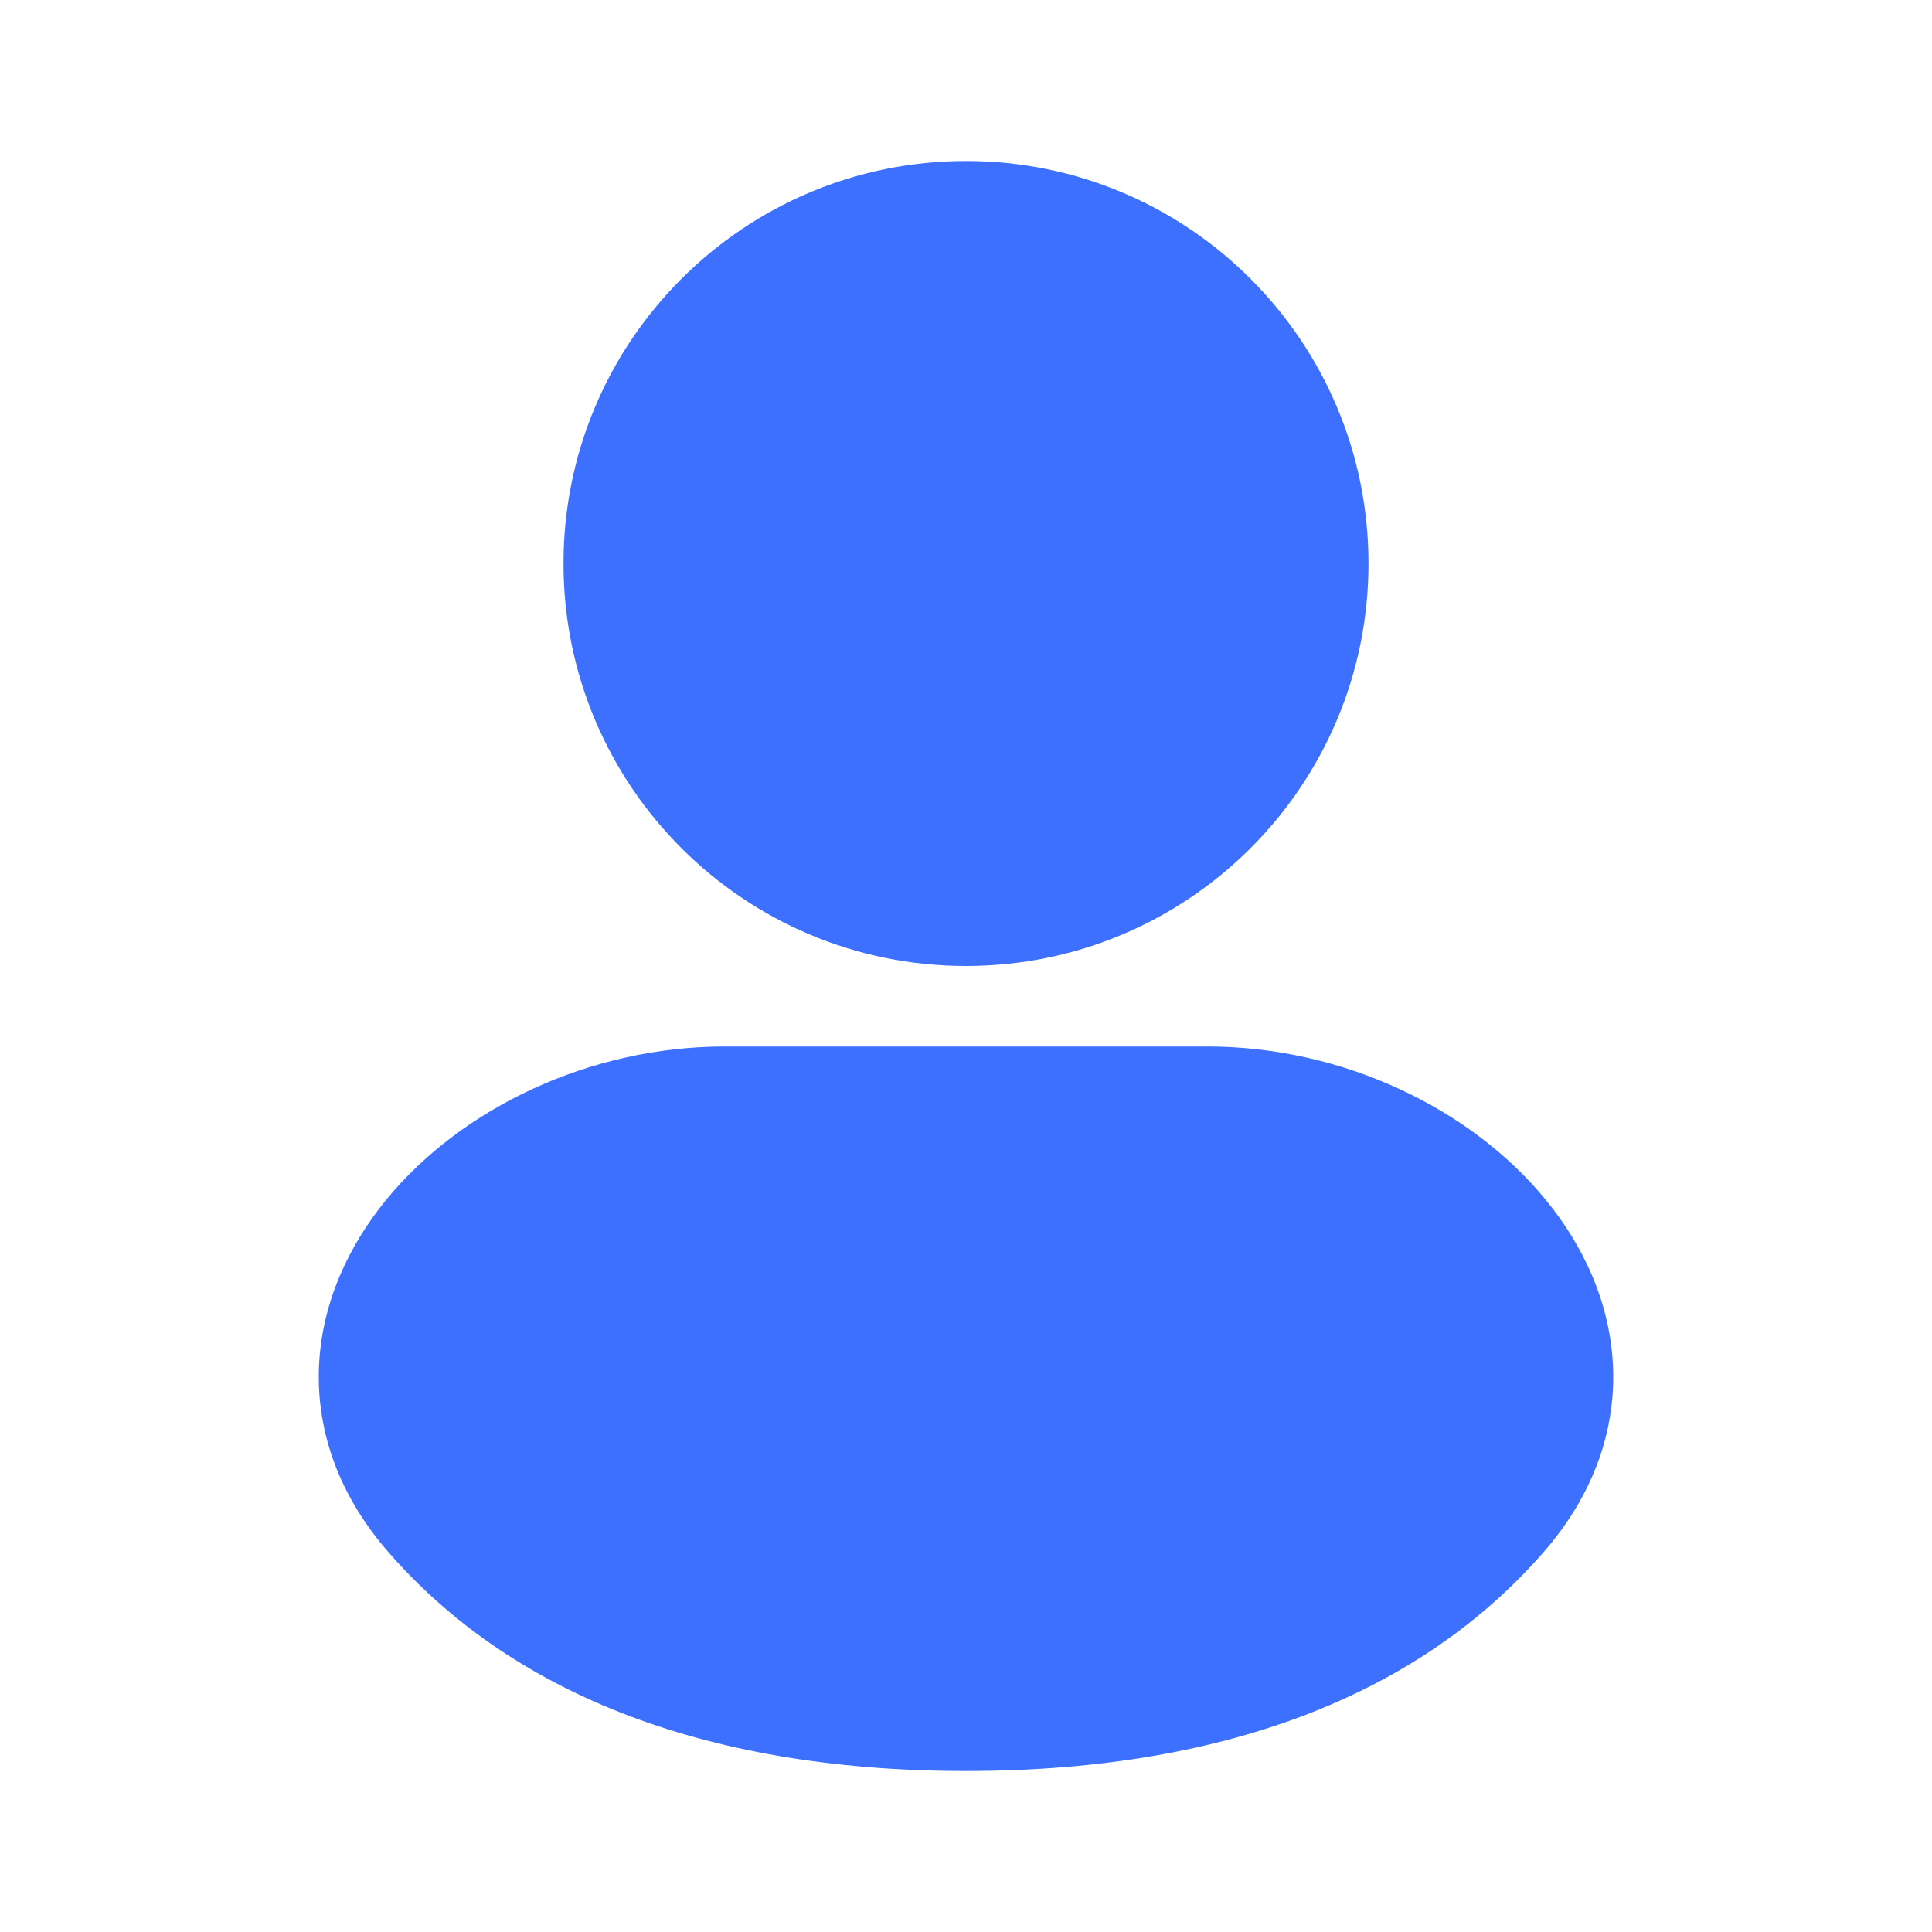
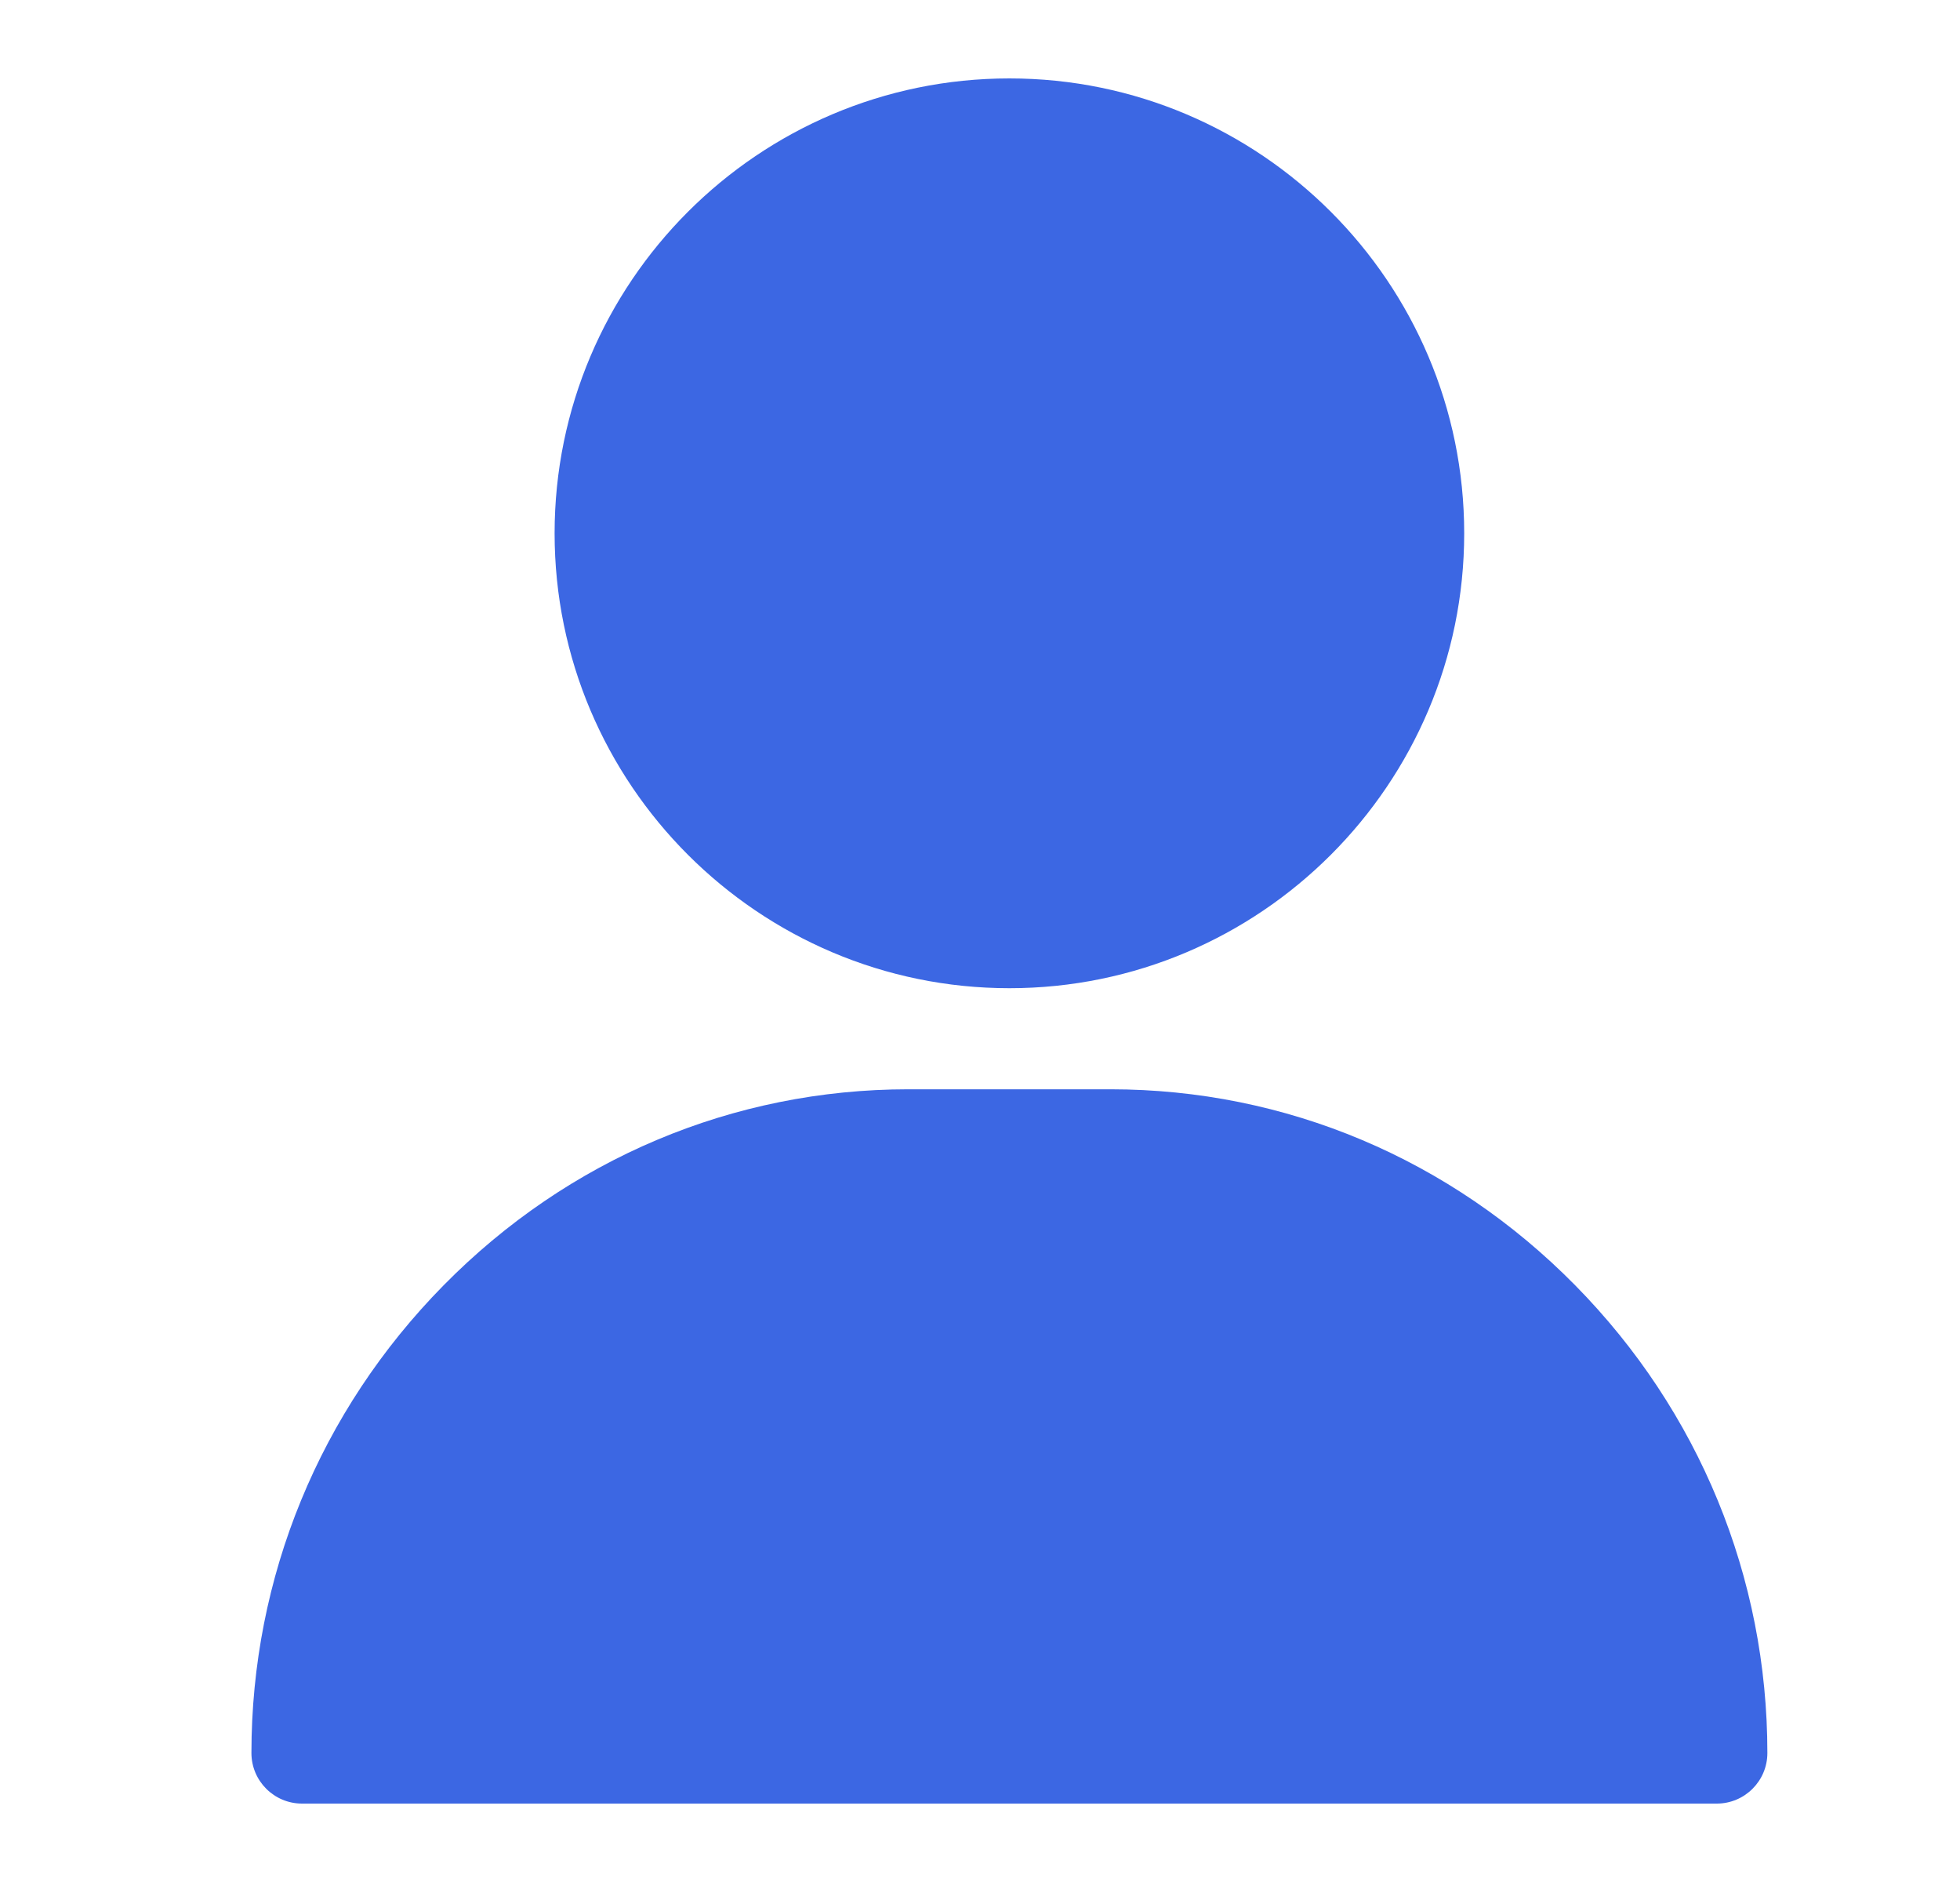
- <svg xmlns="http://www.w3.org/2000/svg" version="1.1" width="512" height="512" x="0" y="0" viewBox="0 0 24 24" style="enable-background:new 0 0 512 512" xml:space="preserve" class="">
-   <g>
-     <g fill="#000" fill-rule="evenodd" clip-rule="evenodd">
-       <path d="M12 2a5 5 0 1 0 0 10 5 5 0 0 0 0-10zM9 13c-1.663 0-3.262.758-4.199 1.9-.475.58-.81 1.297-.839 2.092-.03.812.263 1.604.868 2.295C6.302 20.972 8.653 22 12 22s5.698-1.028 7.17-2.713c.605-.691.898-1.483.868-2.295-.03-.795-.363-1.512-.84-2.092C18.263 13.76 16.664 13 15 13z" fill="#3D70FF" opacity="1" data-original="#000000" class="" />
-     </g>
-   </g>
+ <svg xmlns="http://www.w3.org/2000/svg" width="25" height="24" viewBox="0 0 25 24" fill="none">
+   <path d="M12.875 1C9.676 1 7.074 3.602 7.074 6.801C7.074 9.999 9.676 12.602 12.875 12.602C16.074 12.602 18.676 9.999 18.676 6.801C18.676 3.602 16.074 1 12.875 1Z" fill="#3C67E3" />
+   <path d="M20.092 16.391C18.504 14.779 16.399 13.891 14.164 13.891H11.586C9.351 13.891 7.246 14.779 5.658 16.391C4.077 17.996 3.207 20.114 3.207 22.355C3.207 22.711 3.496 23 3.852 23H21.898C22.254 23 22.543 22.711 22.543 22.355C22.543 20.114 21.673 17.996 20.092 16.391Z" fill="#3C67E3" />
</svg>
